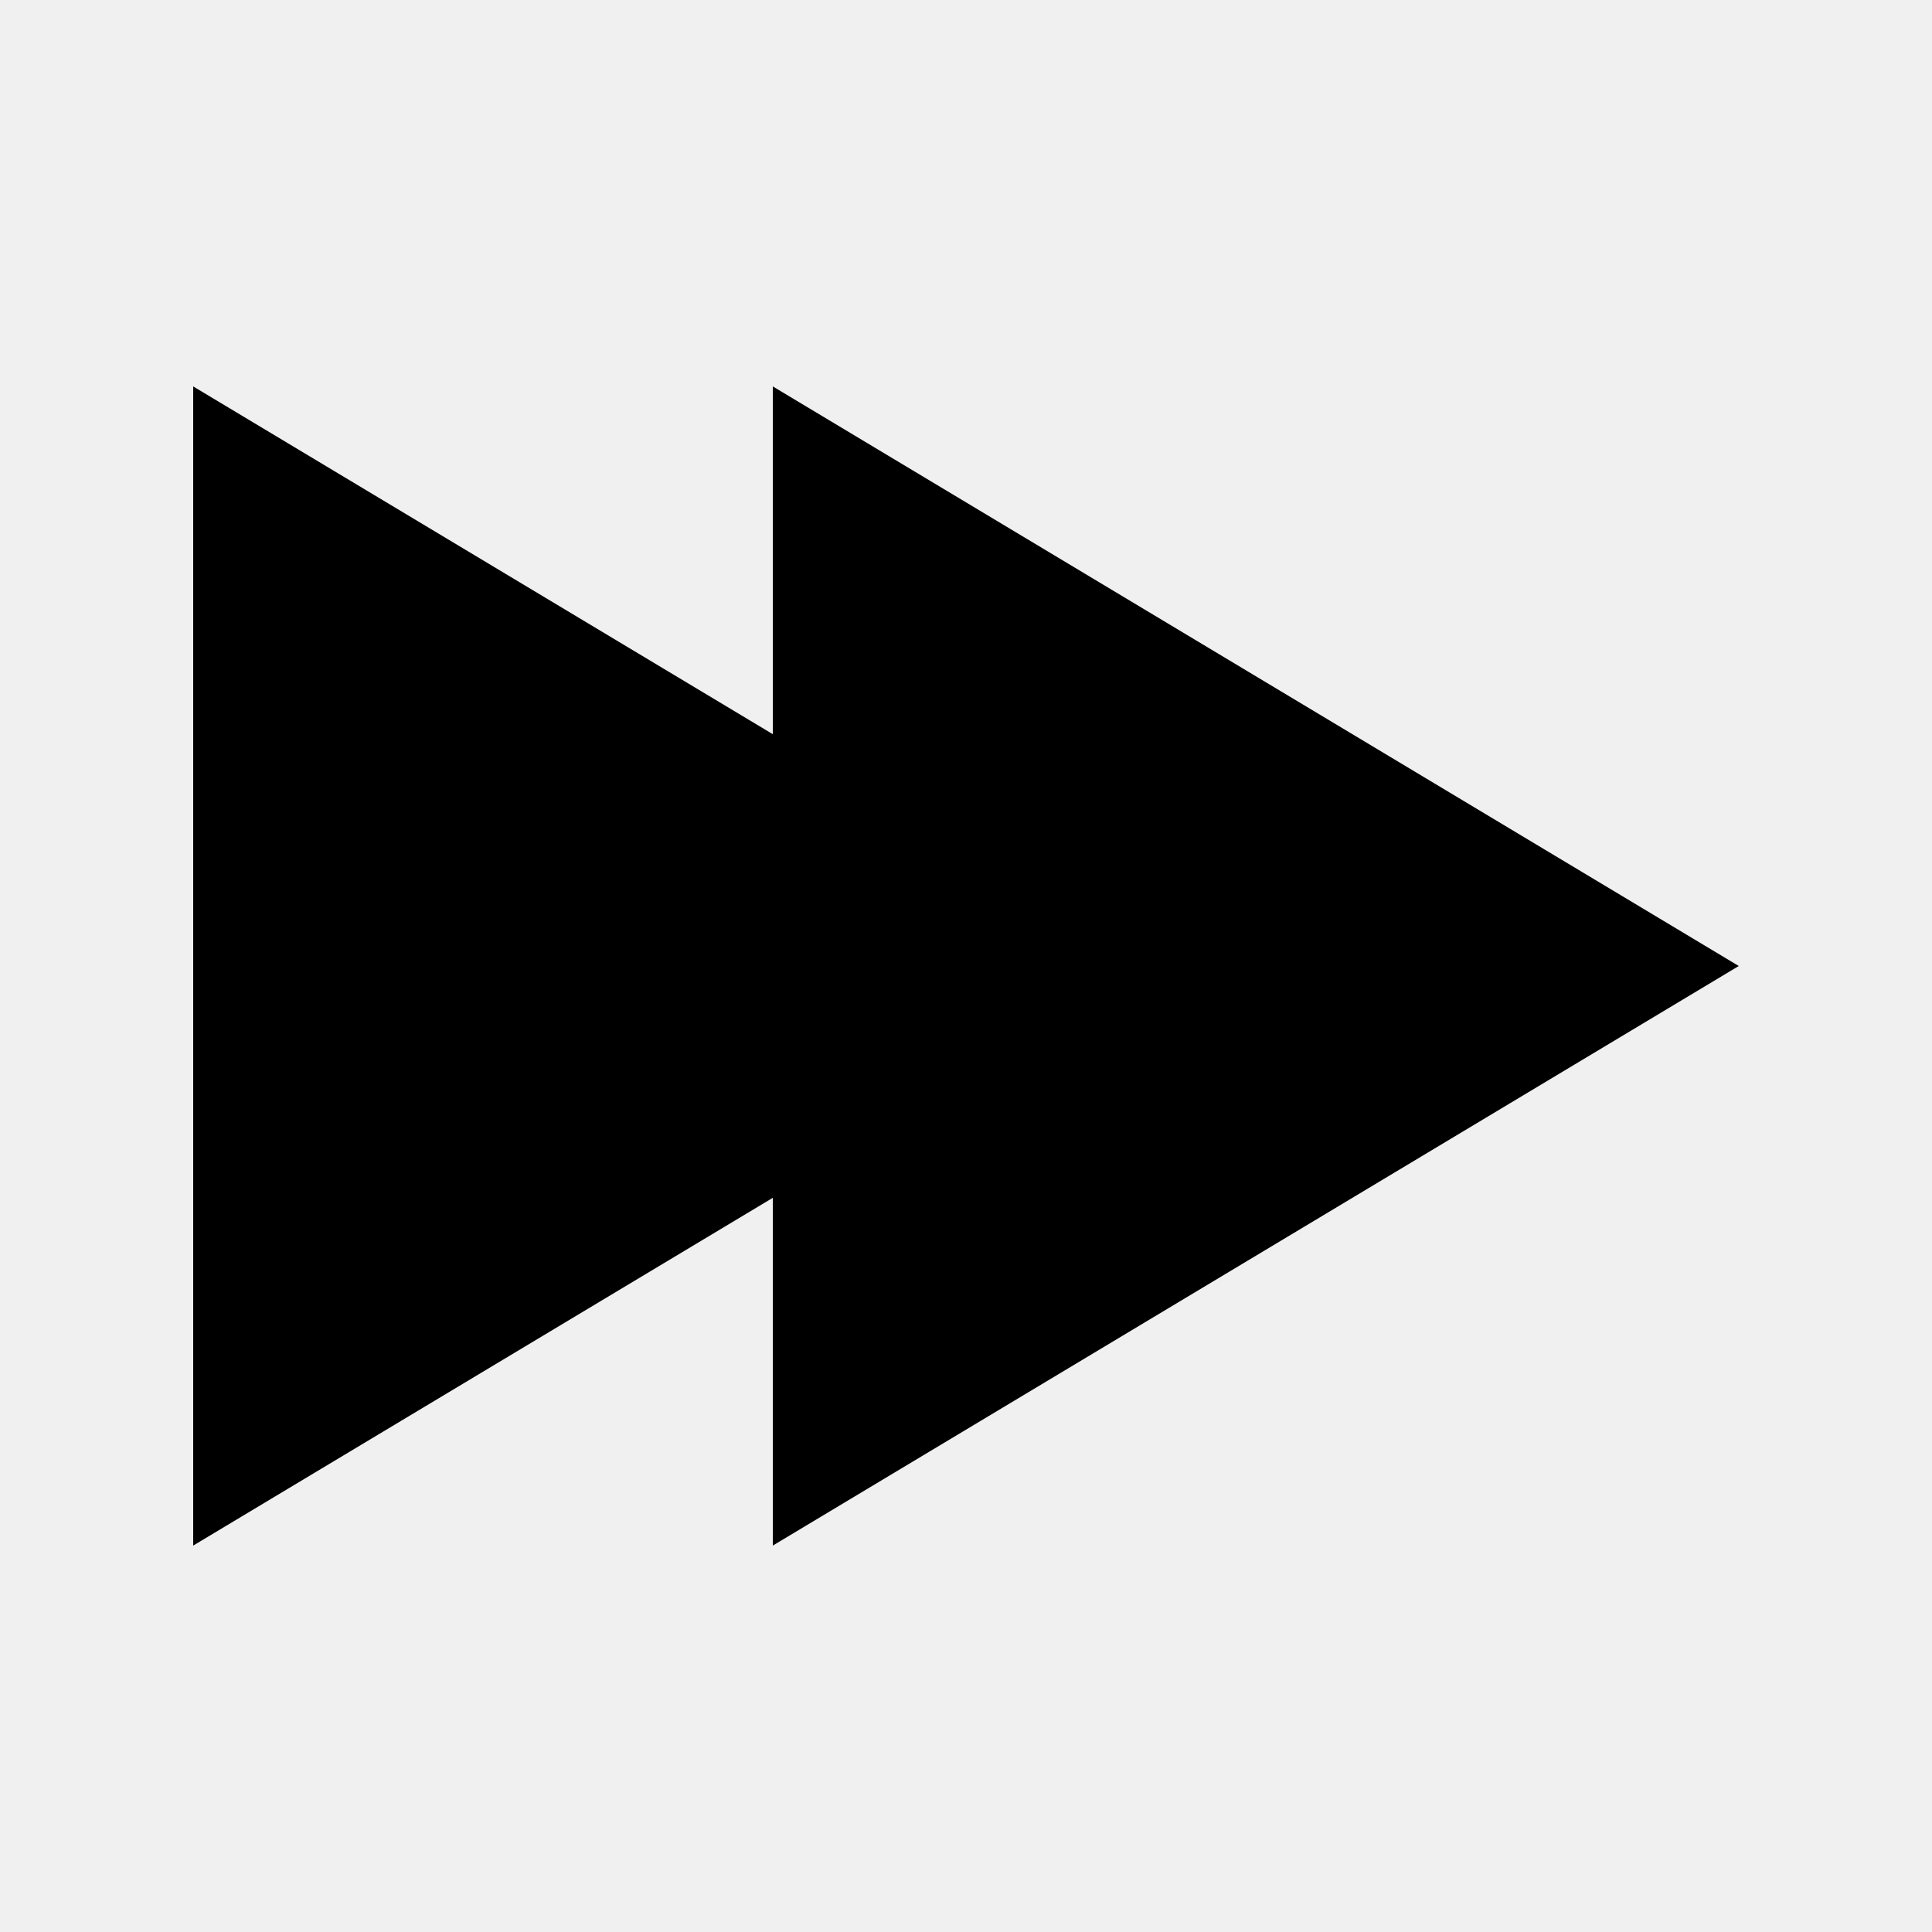
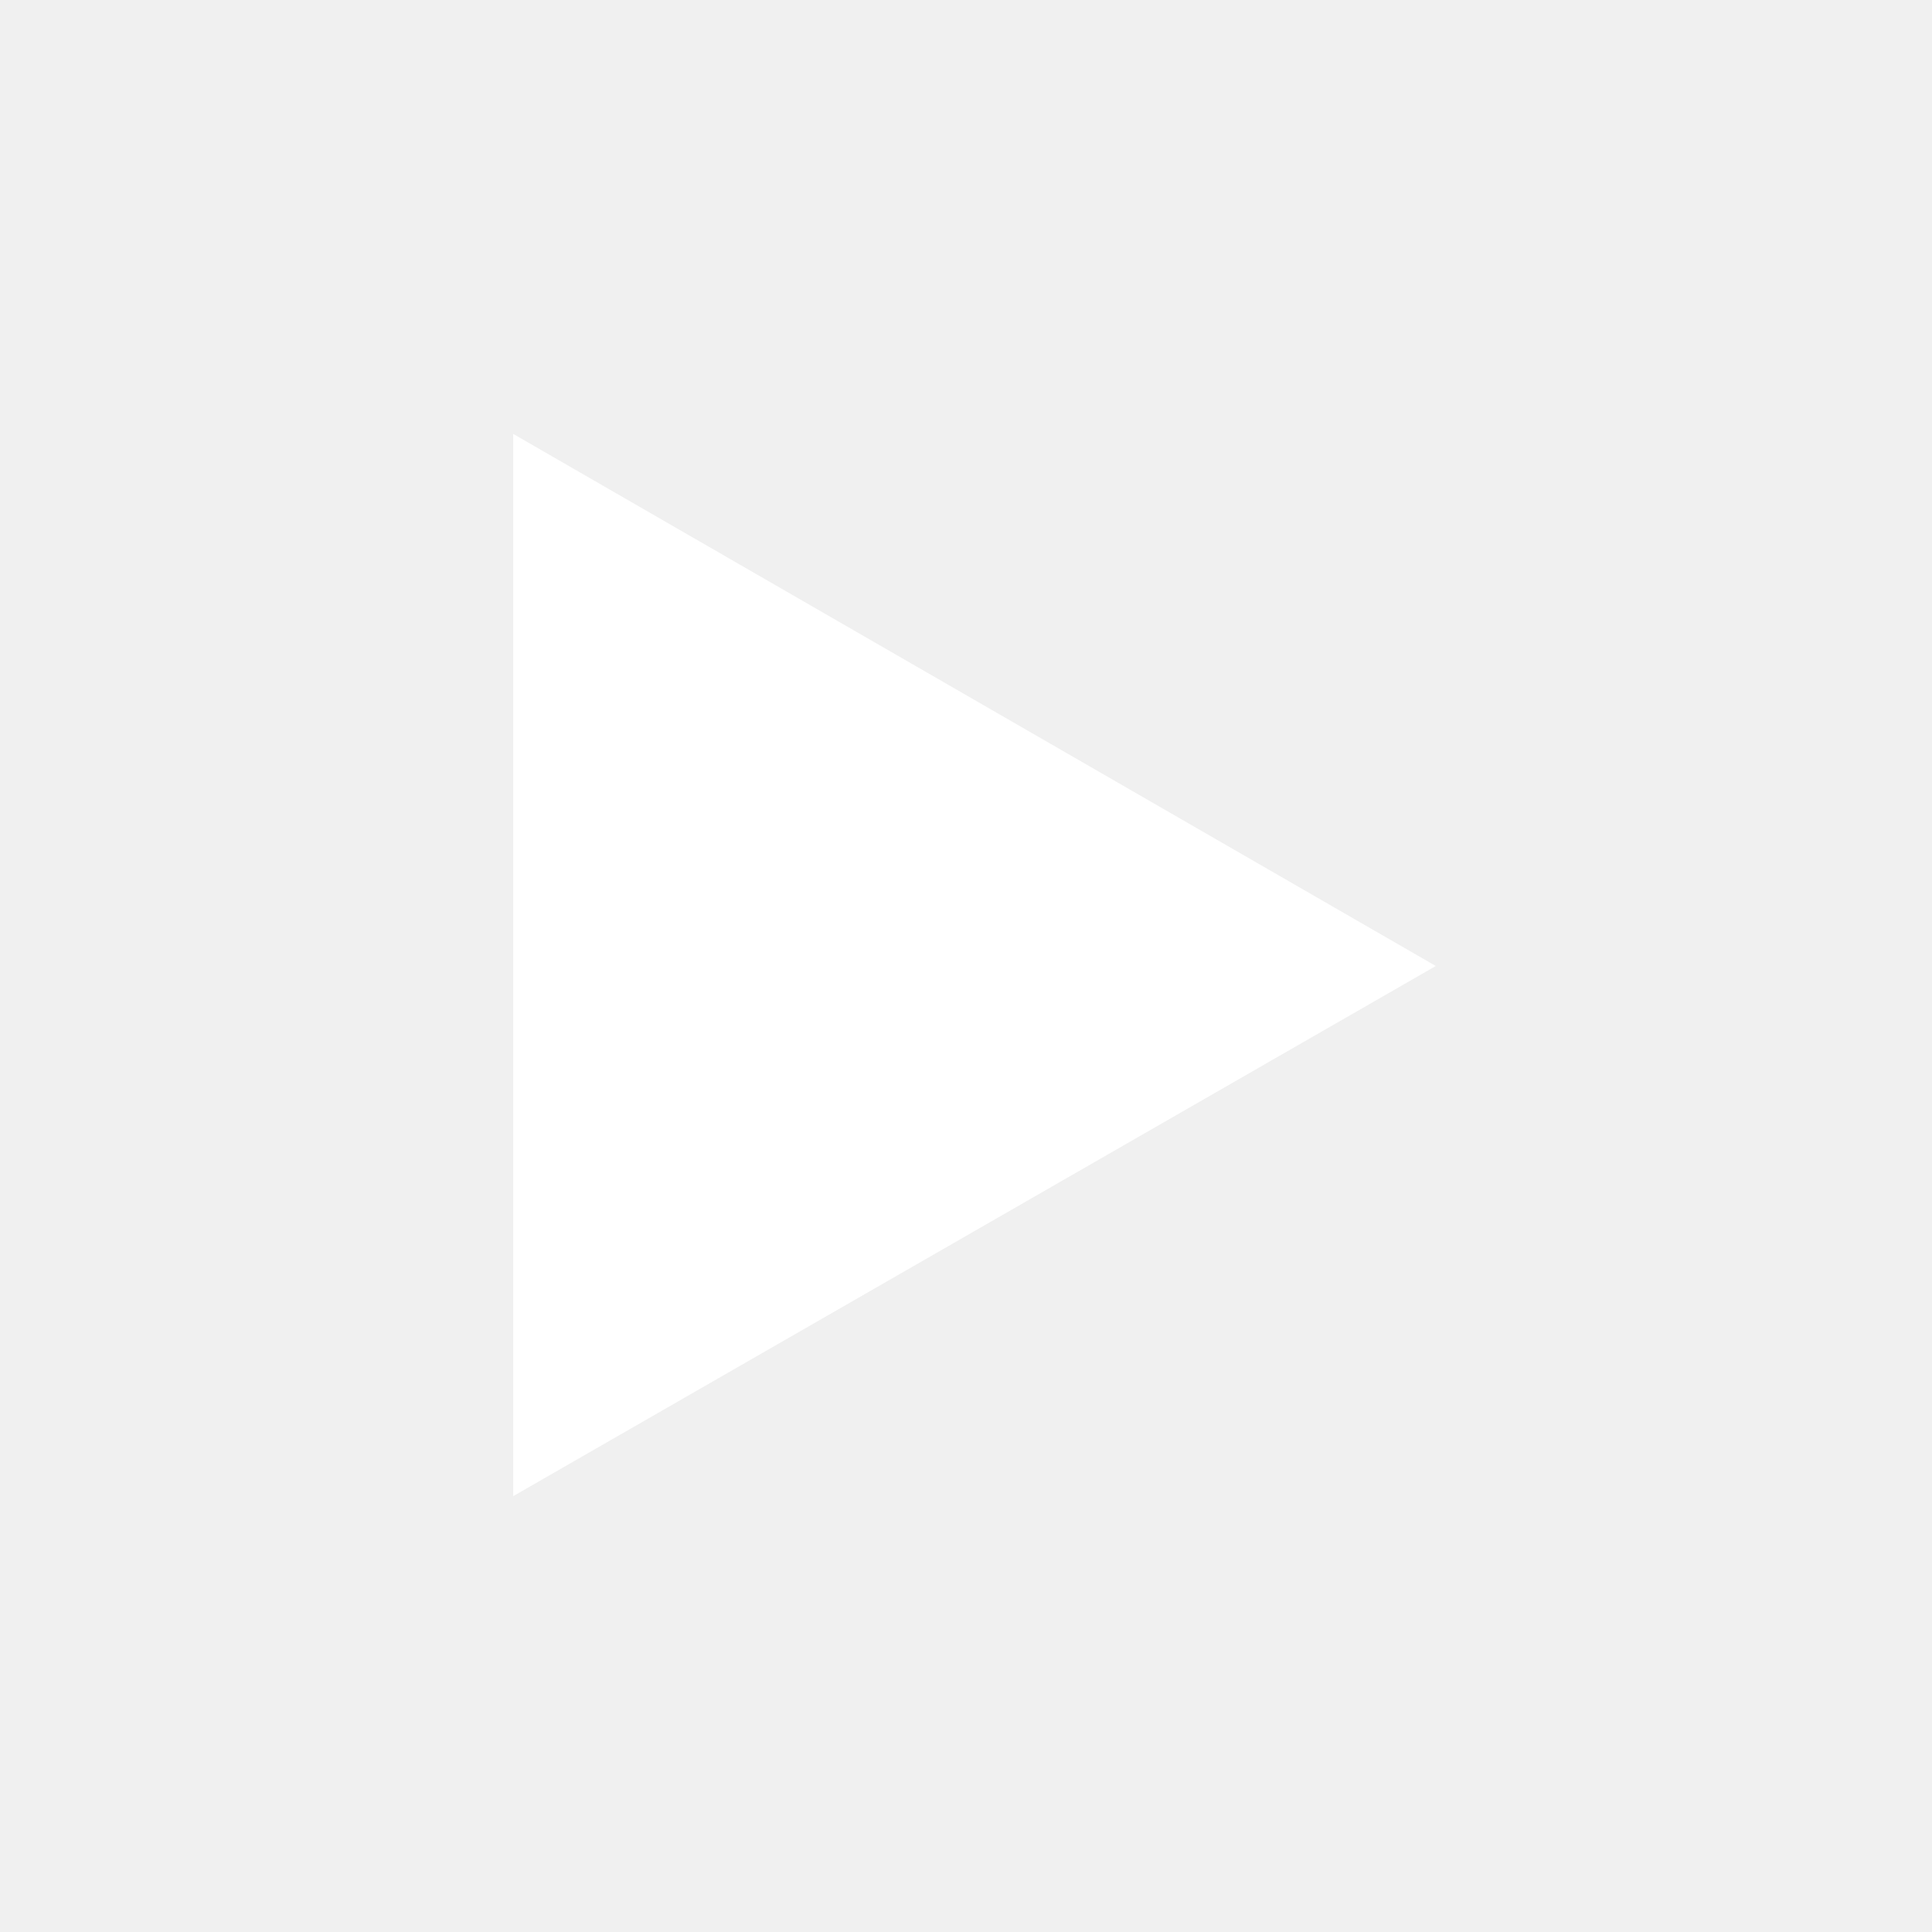
- <svg xmlns="http://www.w3.org/2000/svg" width="800px" height="800px" viewBox="0 0 20 20">
-   <rect x="0" fill="none" width="20" height="20" />
-   <g>
-     <path d="M18 10L8 16v-3.6L2 16V4l6 3.6V4z" />
+ <svg xmlns="http://www.w3.org/2000/svg" fill="#ffffff" width="800px" height="800px" viewBox="-8.5 0 32 32" version="1.1">
+   <g id="SVGRepo_bgCarrier" stroke-width="0" />
+   <g id="SVGRepo_tracerCarrier" stroke-linecap="round" stroke-linejoin="round" />
+   <g id="SVGRepo_iconCarrier">
+     <path d="M0 24.781v-17.594l15.281 8.813z" />
  </g>
</svg>
